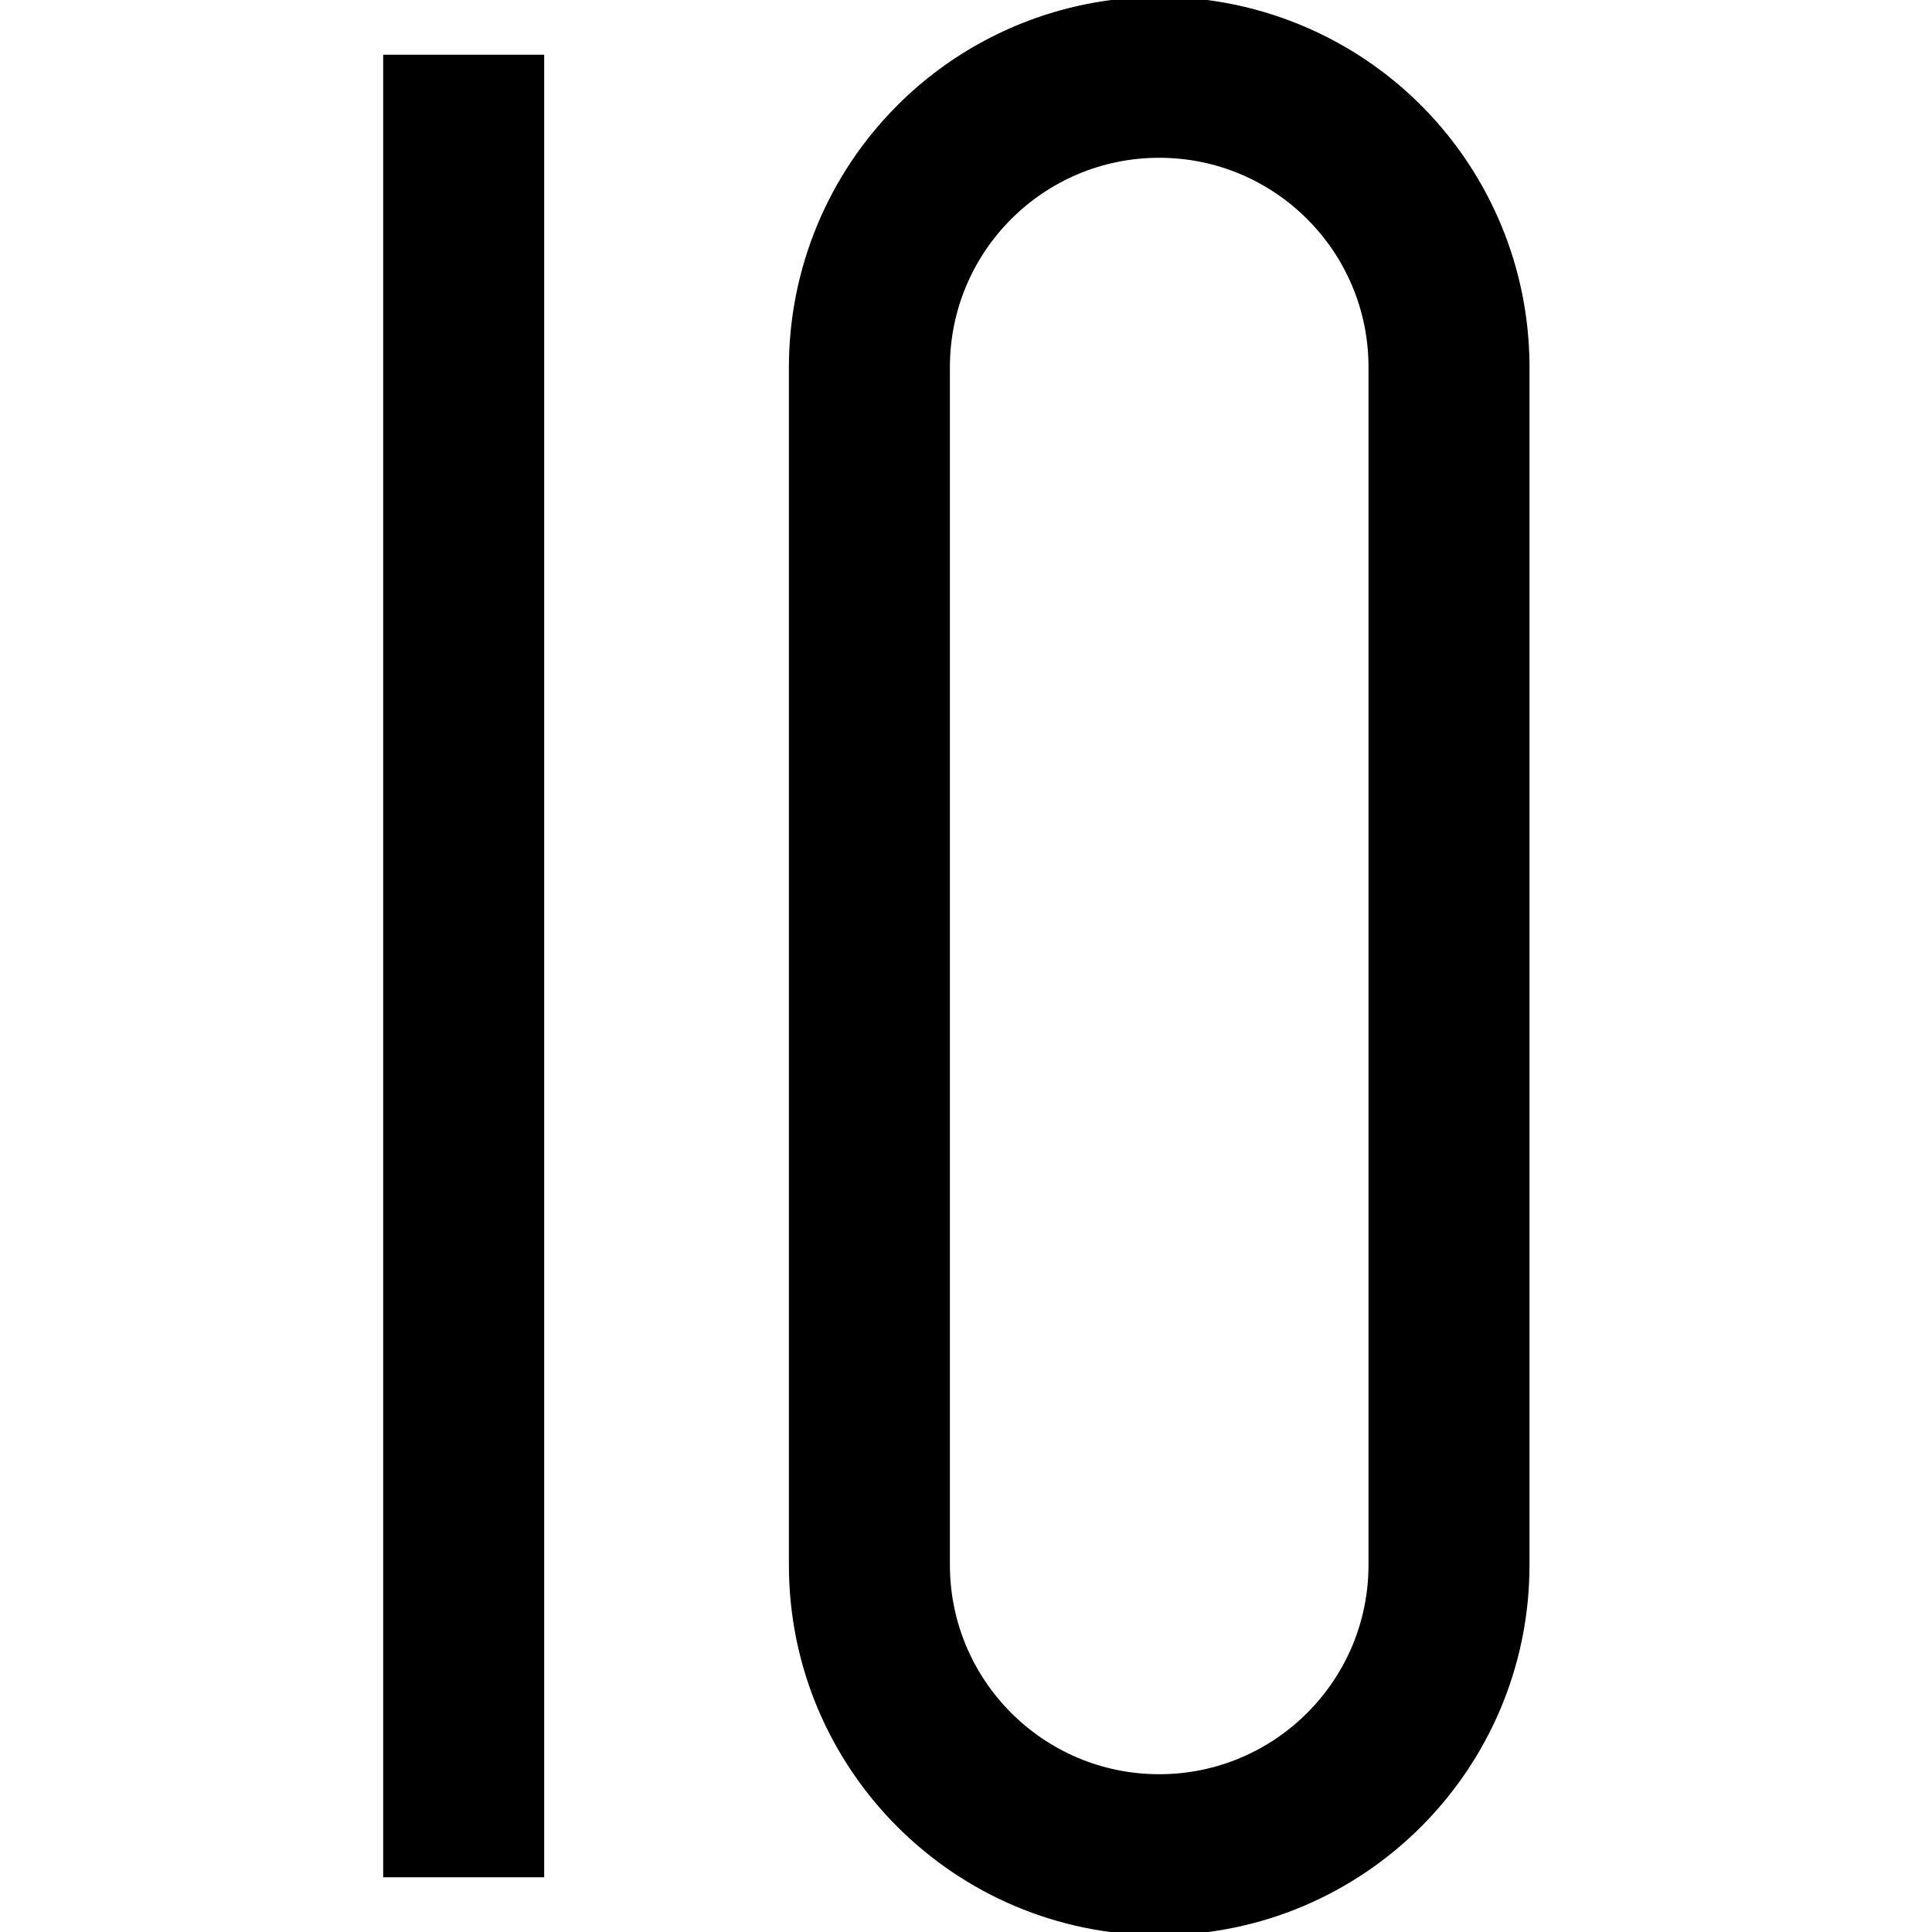
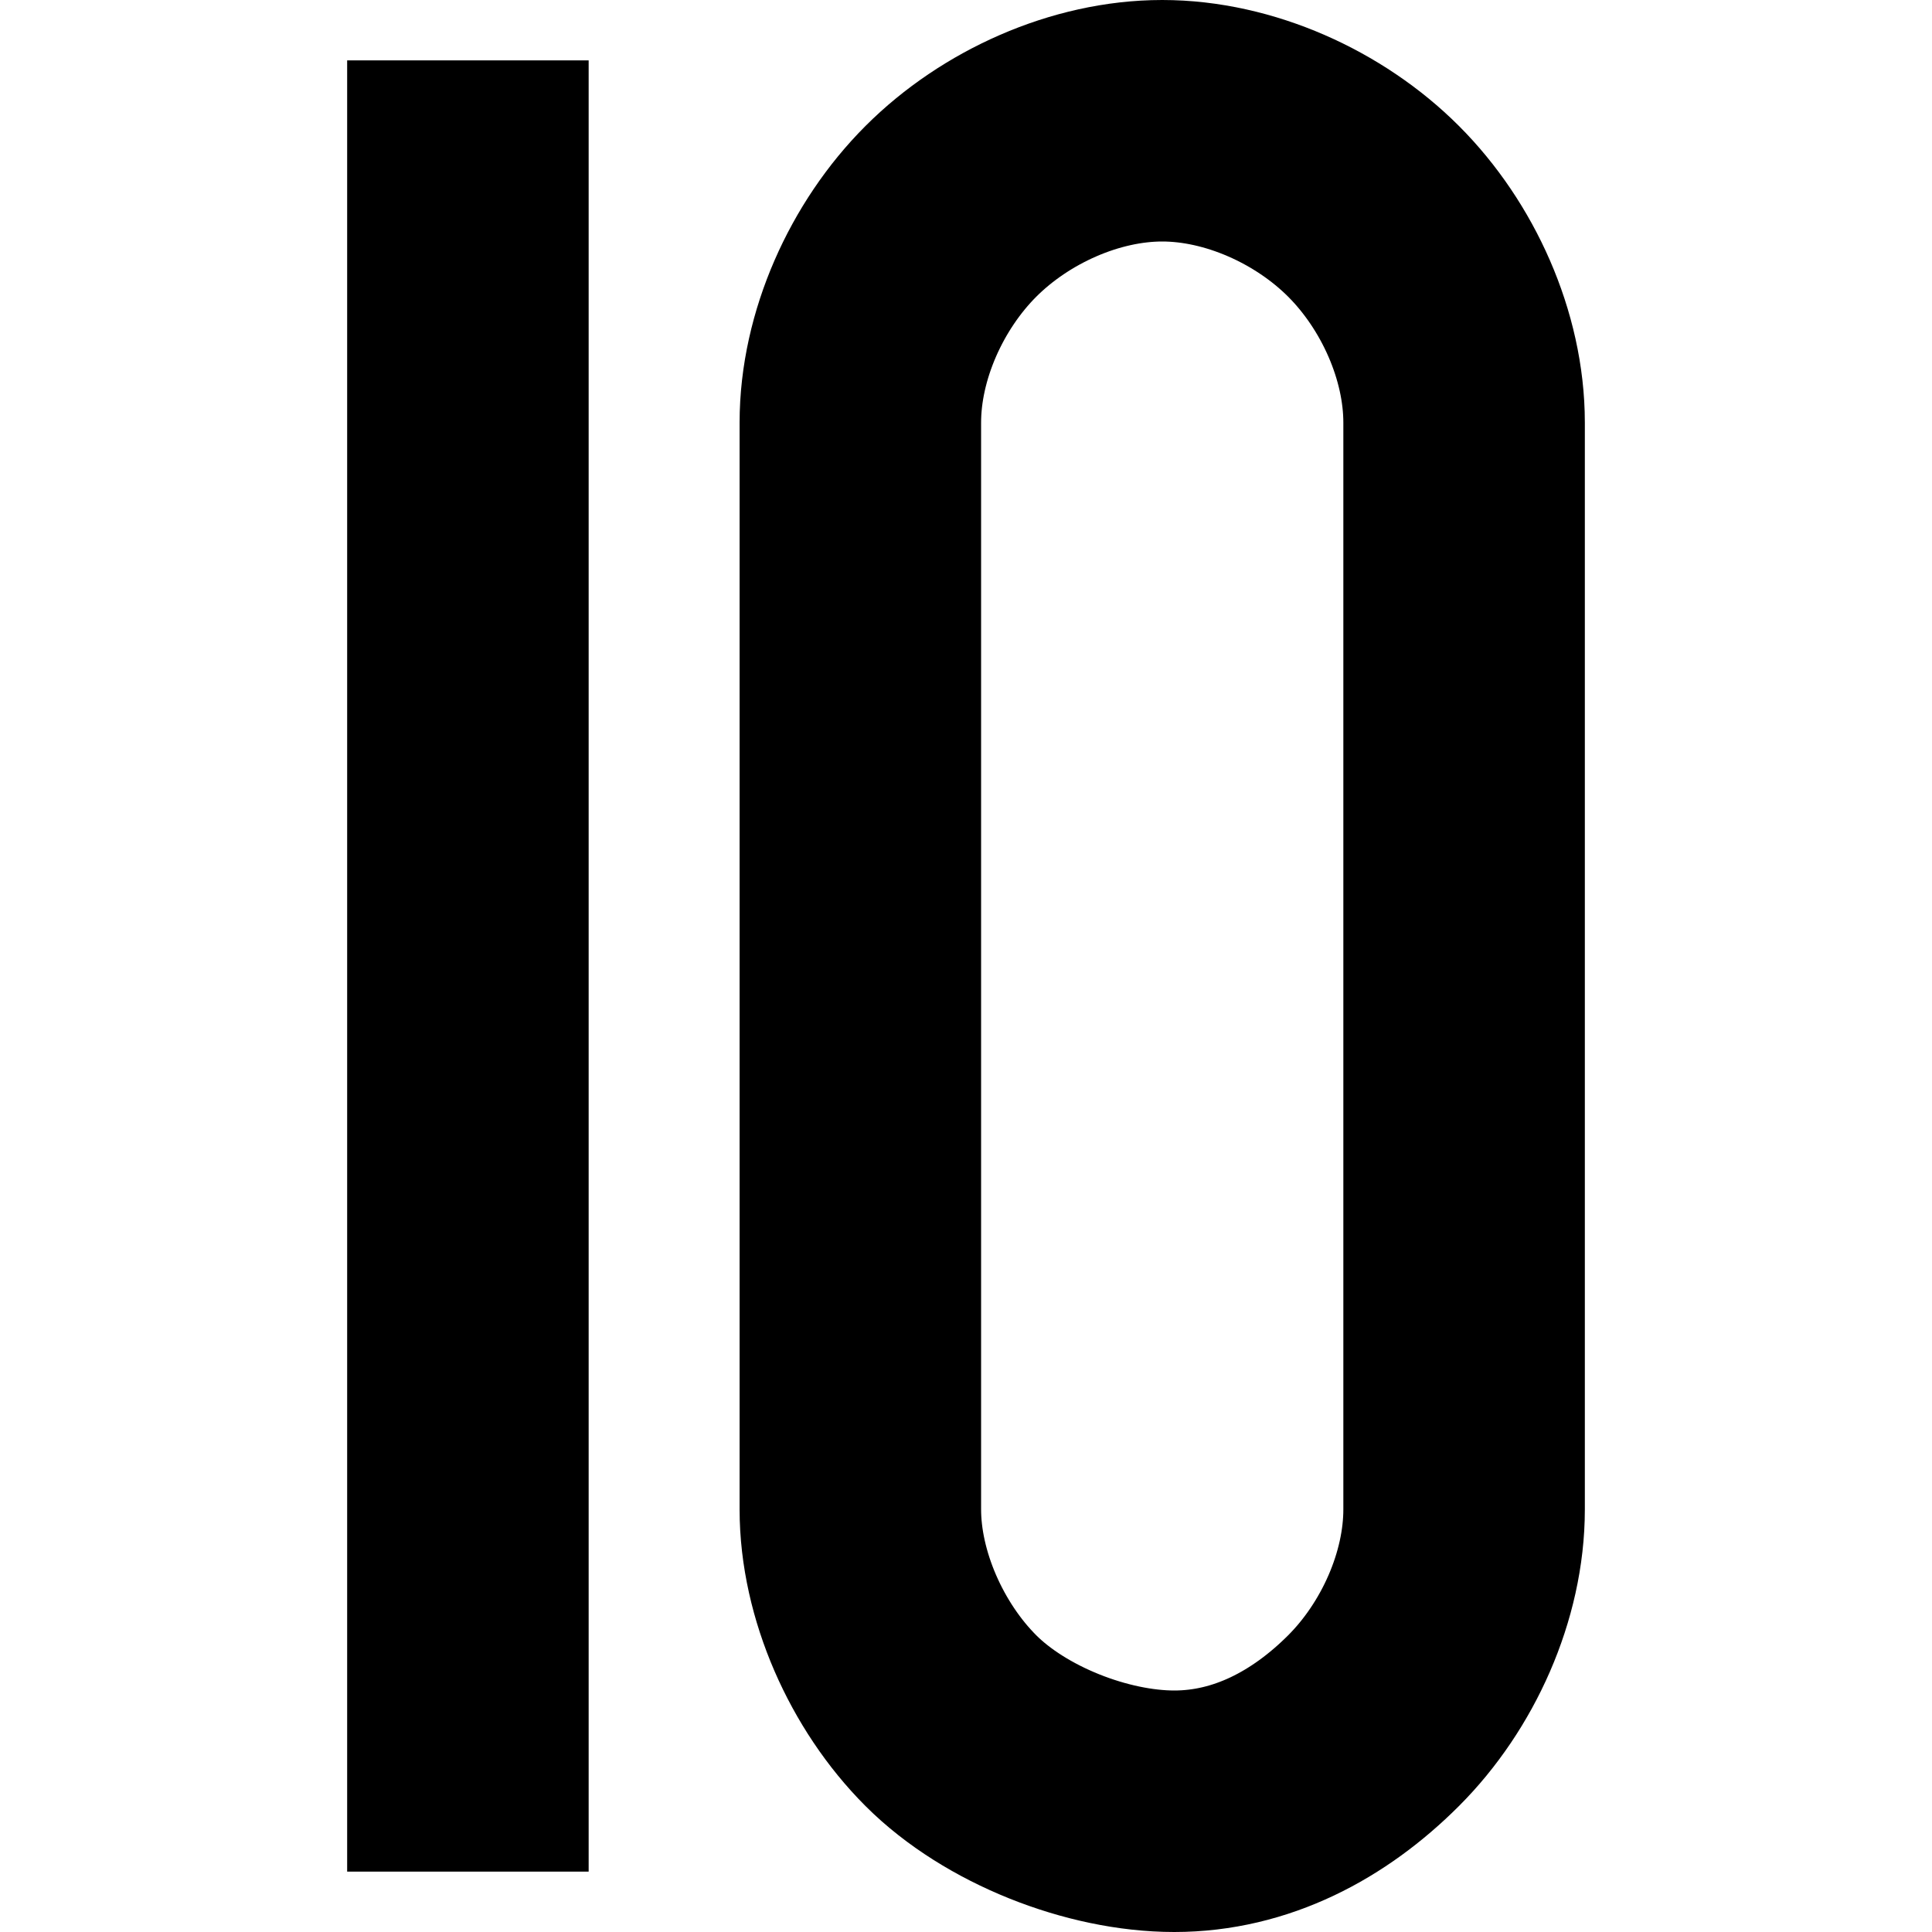
- <svg xmlns="http://www.w3.org/2000/svg" viewBox="0 0 12 12">
-   <path d="M7.2.98a1.3 1.3 0 0 0-1.3 1.3v7.44a1.3 1.3 0 1 0 2.6 0V2.28A1.3 1.3 0 0 0 7.2.98M5.574.654A2.3 2.3 0 0 1 9.5 2.28v7.44a2.3 2.3 0 1 1-4.6 0V2.28A2.3 2.3 0 0 1 5.574.654M3.38.34v11.32h-1V.34z" />
+ <svg xmlns="http://www.w3.org/2000/svg" fill="none" viewBox="0 0 32 32">
+   <path stroke="currentColor" stroke-linecap="square" stroke-width="4" d="M7.75 29V3m6.5 13V7c0-1.273.6-2.6 1.5-3.5S17.977 2 19.25 2s2.6.6 3.5 1.5 1.5 2.227 1.5 3.5v18c0 1.273-.6 2.6-1.5 3.5s-2.027 1.5-3.3 1.5-2.8-.6-3.7-1.5-1.5-2.25-1.5-3.5z" />
</svg>
